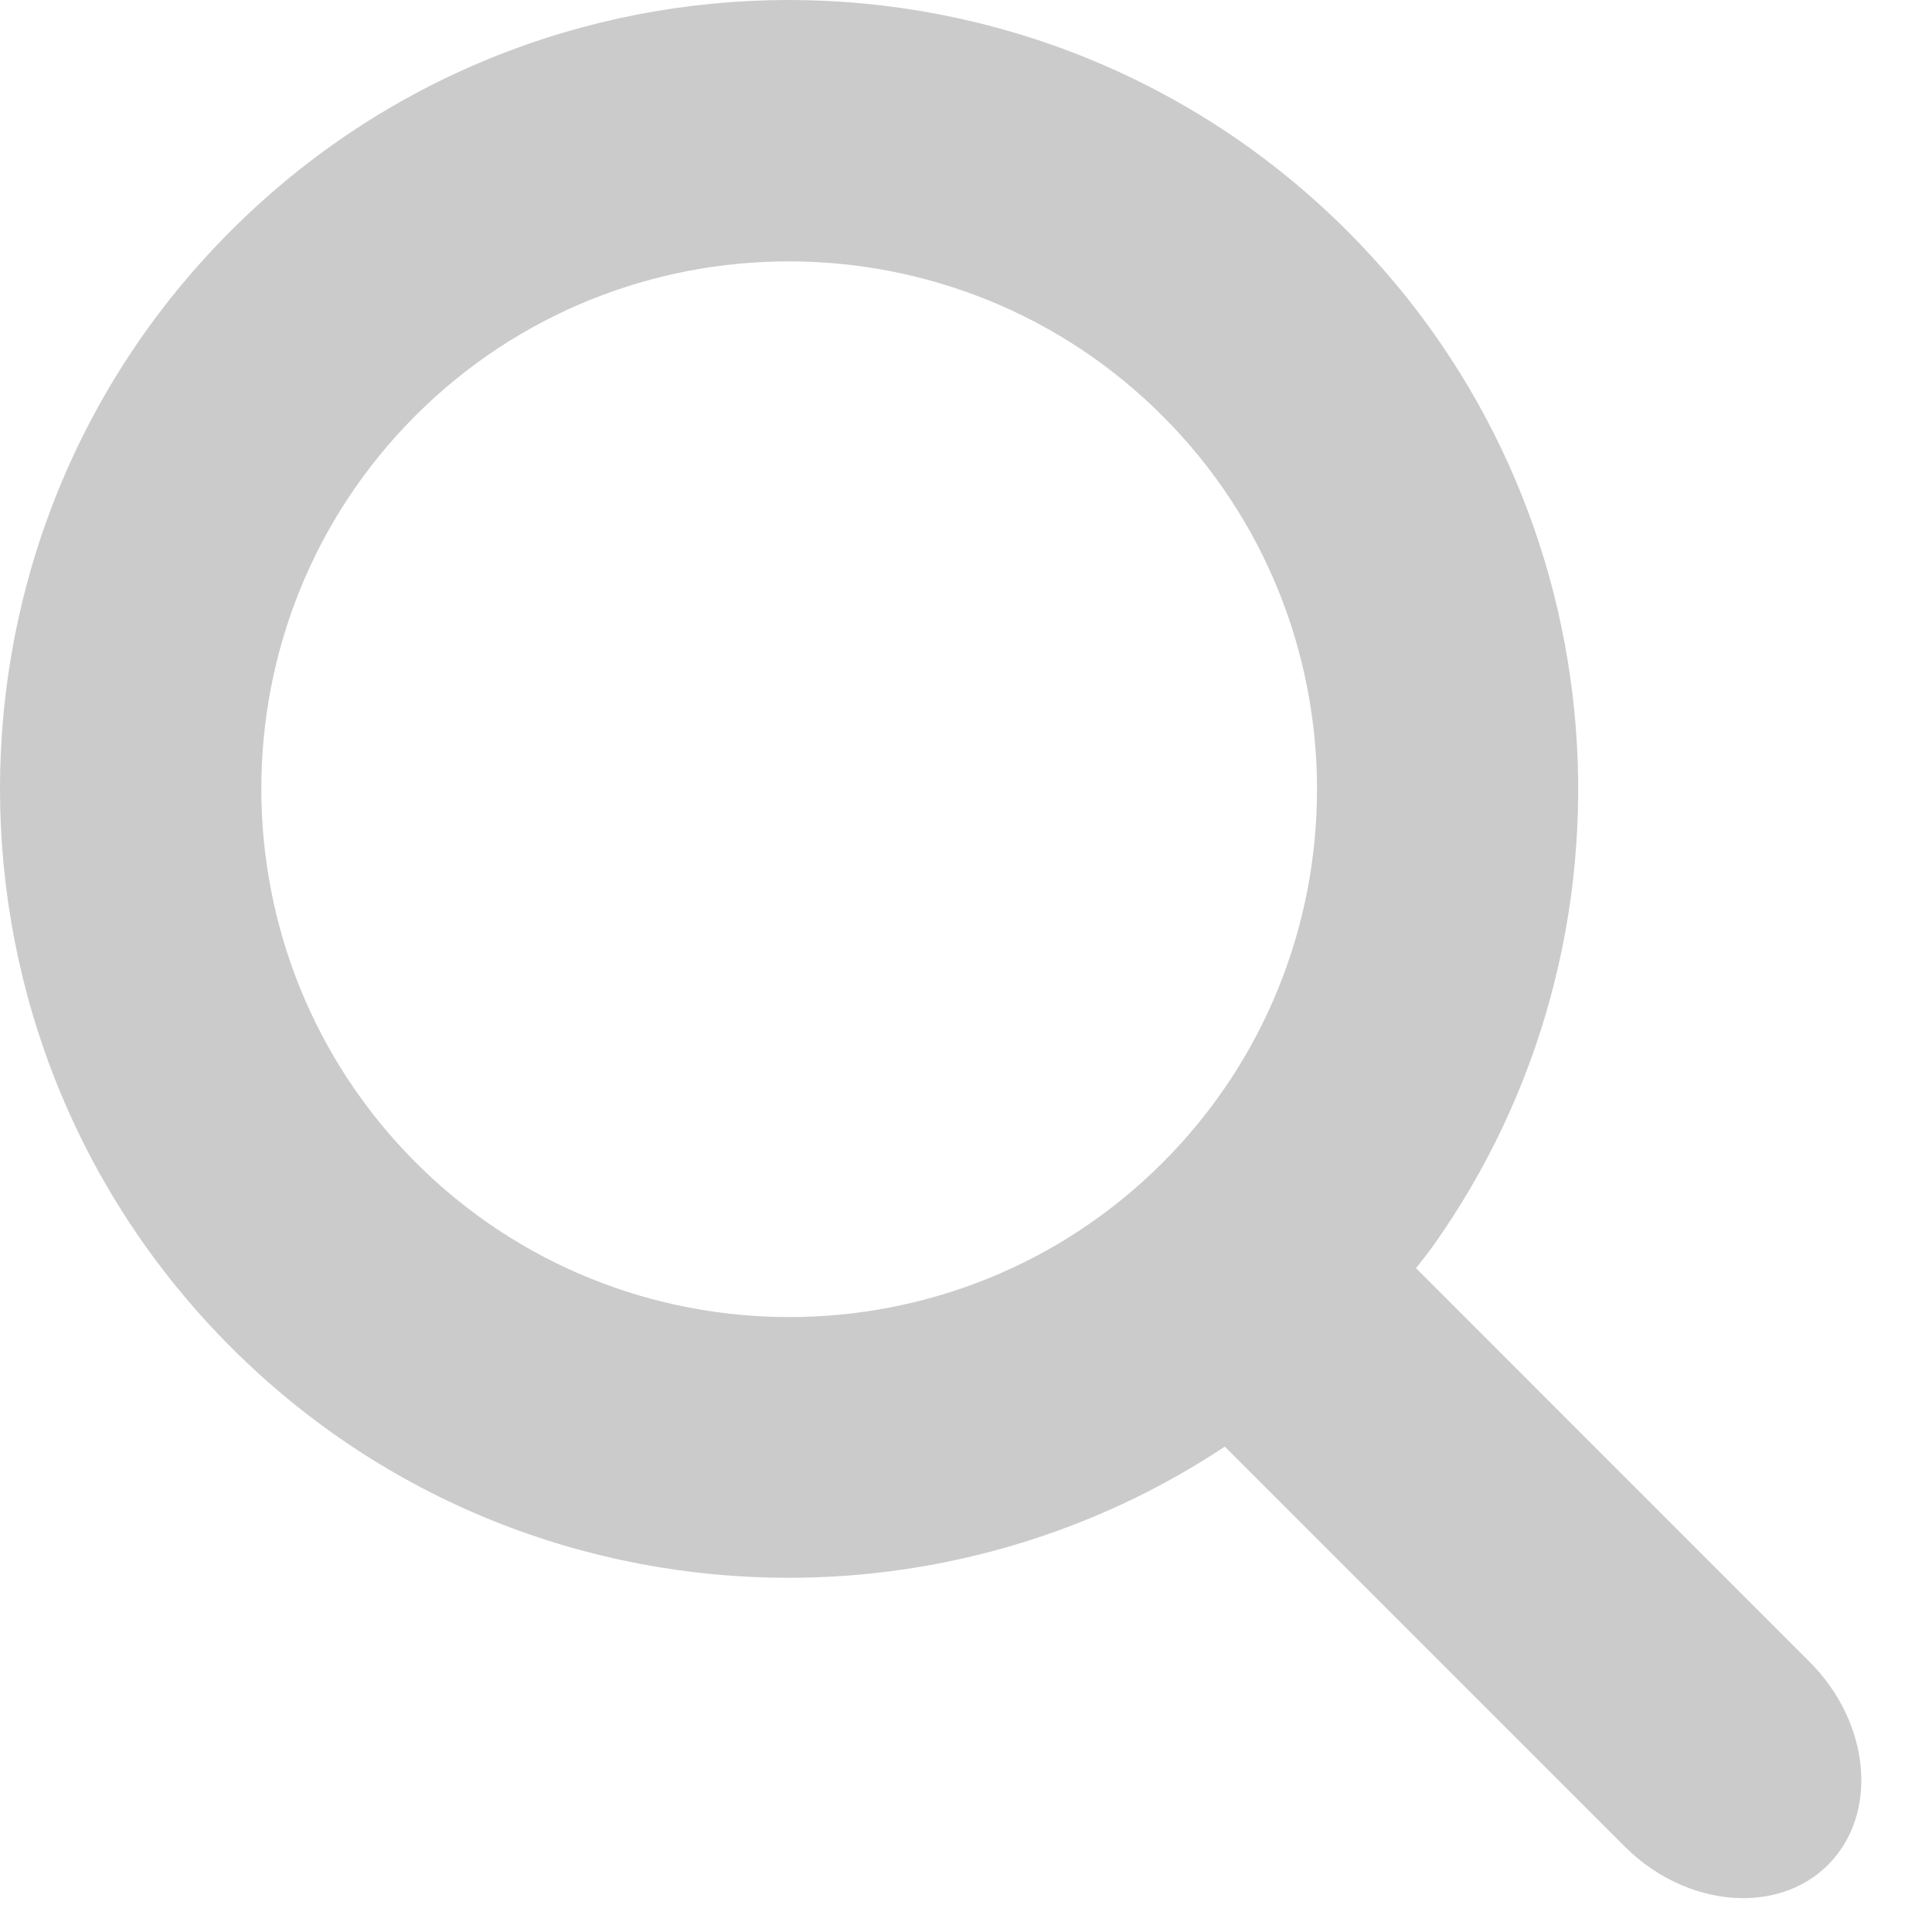
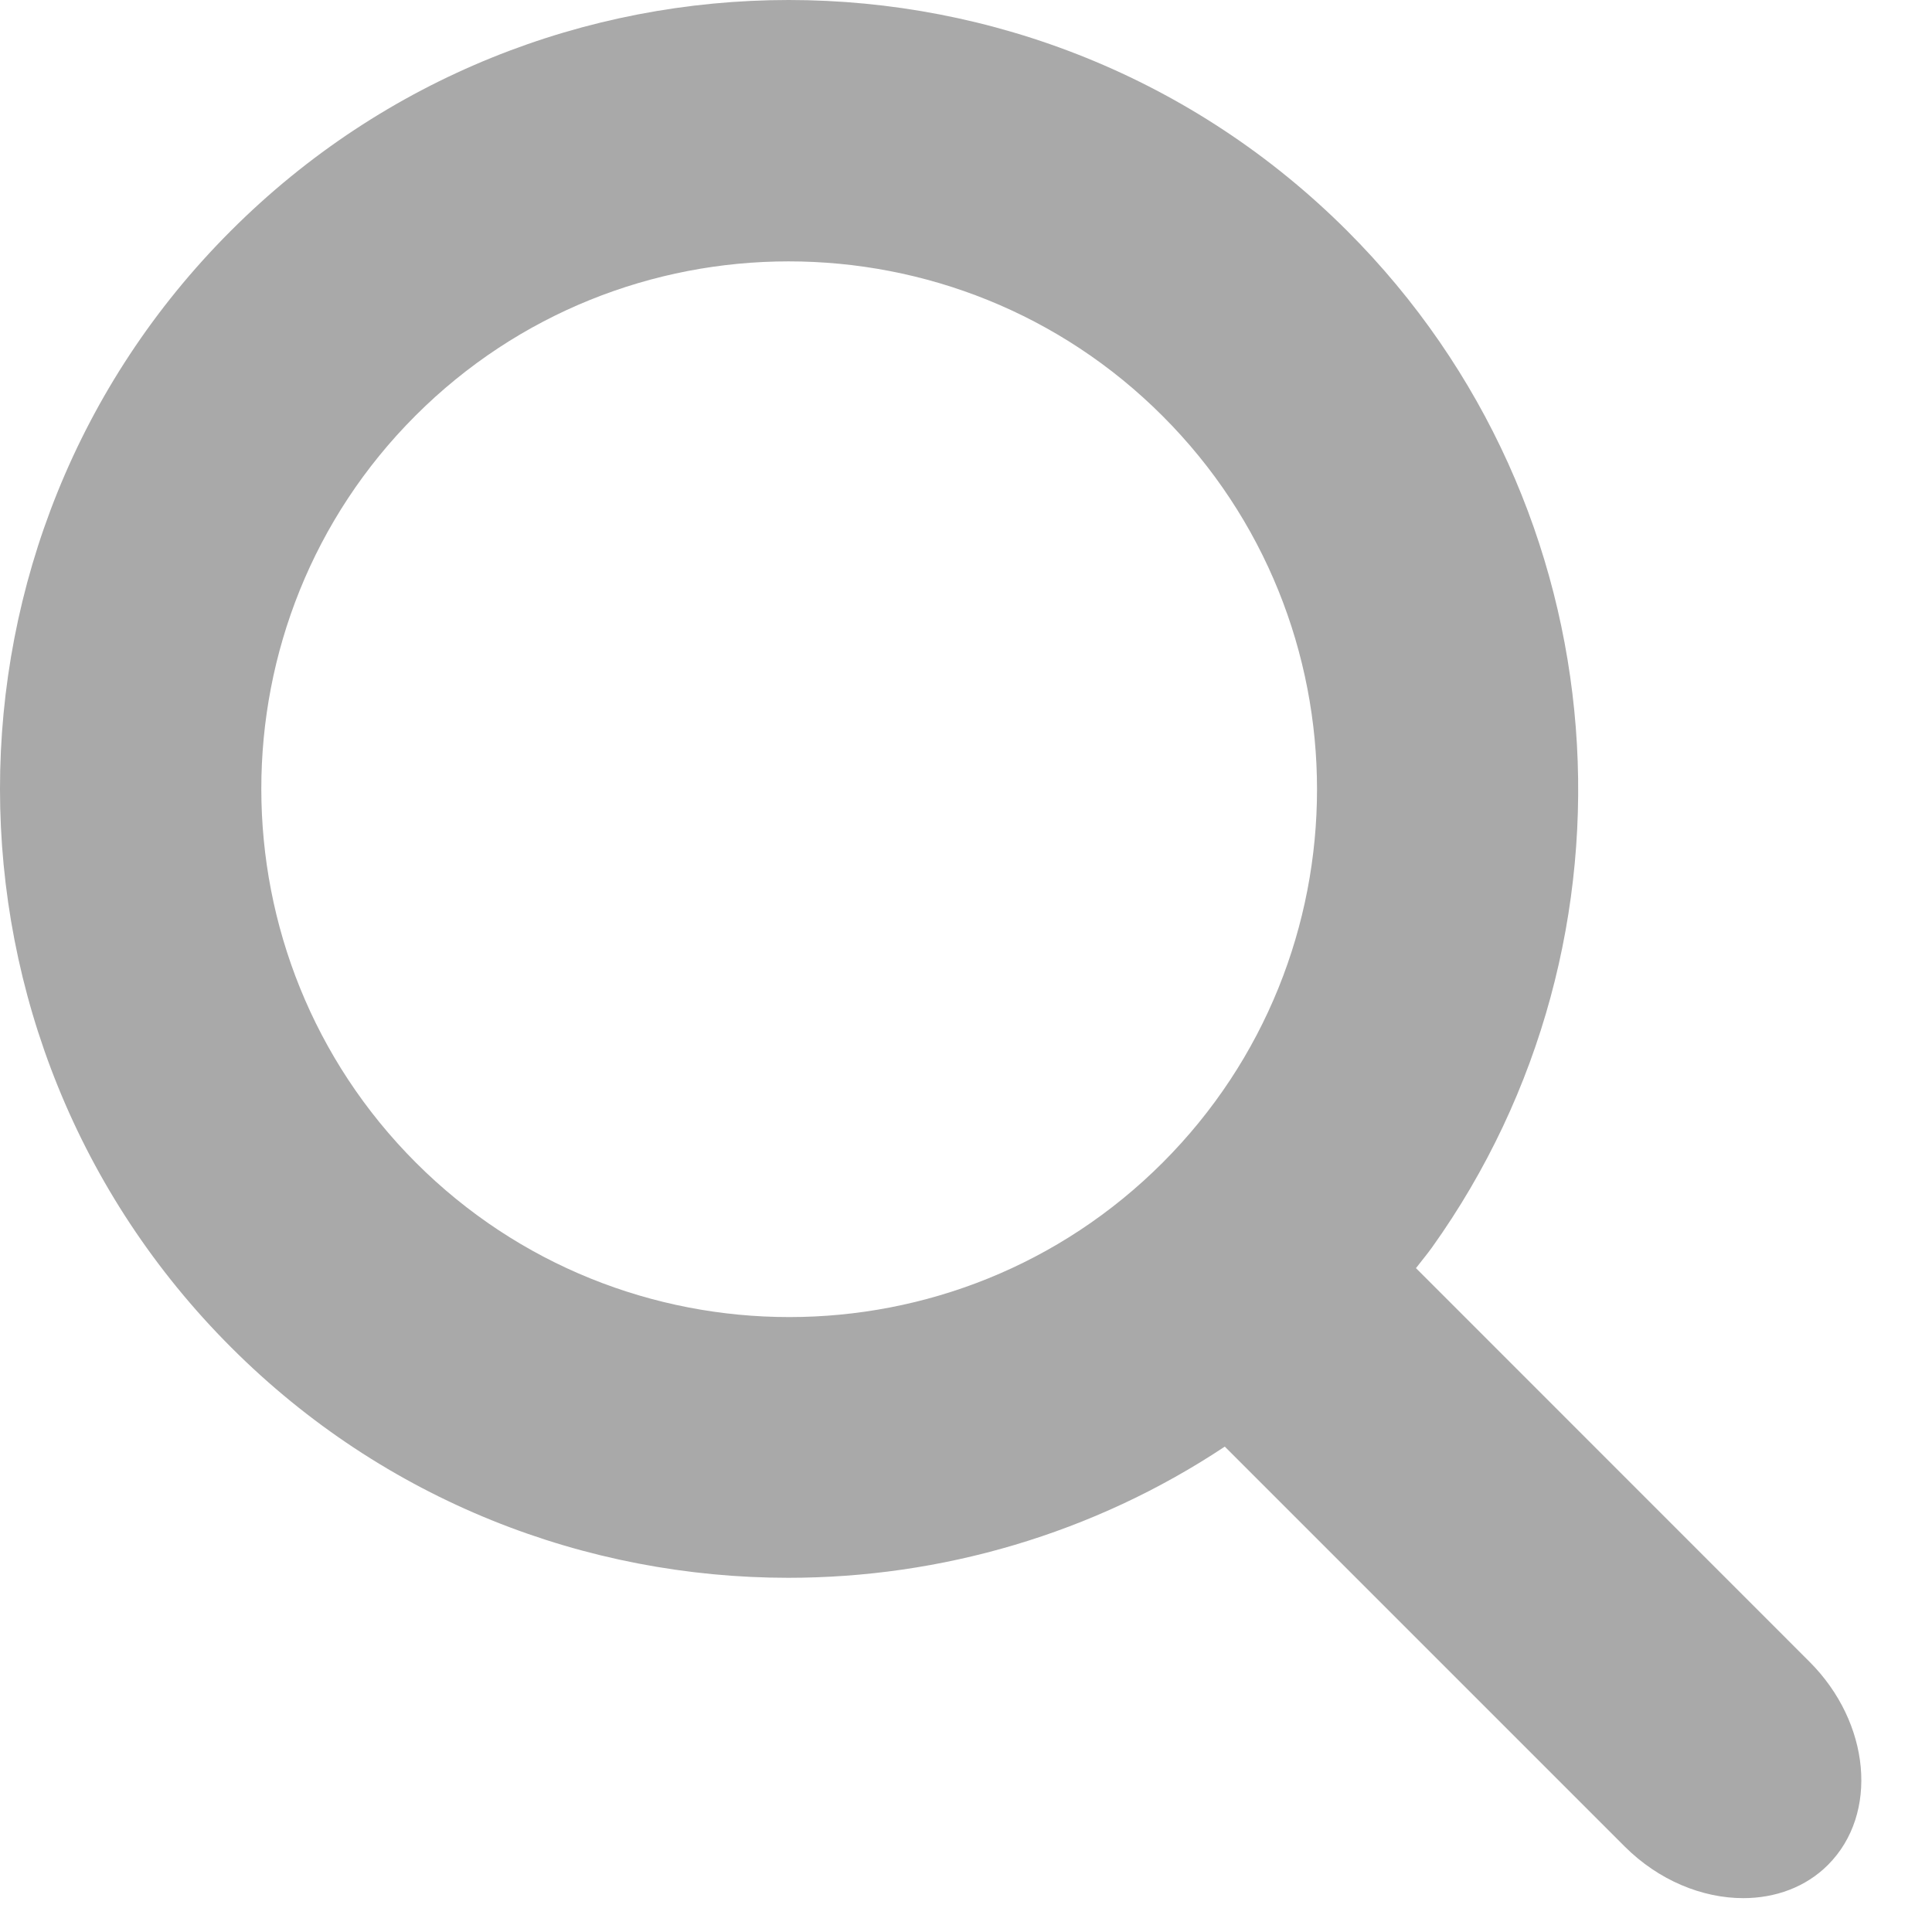
<svg xmlns="http://www.w3.org/2000/svg" viewBox="0 0 21 21">
-   <path fill="#cbcbcb" transform="translate(-915,-7)" d="M923.579,21.316 C922.11,21.316 920.64,20.757 919.521,19.638 C917.283,17.4 917.279,13.755 919.516,11.518 C920.634,10.4 922.103,9.841 923.572,9.841 C925.044,9.841 926.517,10.401 927.637,11.522 C929.875,13.759 929.875,17.4 927.637,19.638 C926.518,20.757 925.049,21.316 923.579,21.316 M923.573,7 C921.377,7 919.181,7.836 917.509,9.509 C914.161,12.855 914.165,18.3 917.513,21.646 C919.182,23.316 921.375,24.15 923.569,24.15 C925.225,24.15 926.881,23.675 928.313,22.724 L932.659,27.07 C933.03,27.441 933.505,27.632 933.948,27.632 C934.297,27.632 934.627,27.513 934.869,27.271 C935.424,26.716 935.331,25.724 934.668,25.062 L930.391,20.784 C930.449,20.708 930.511,20.635 930.566,20.558 C932.957,17.211 932.647,12.514 929.646,9.512 C927.972,7.838 925.772,7 923.573,7" />
+   <path fill="#a9a9a9" transform="translate(-915,-7)" d="M923.579,21.316 C922.11,21.316 920.64,20.757 919.521,19.638 C917.283,17.4 917.279,13.755 919.516,11.518 C920.634,10.4 922.103,9.841 923.572,9.841 C925.044,9.841 926.517,10.401 927.637,11.522 C929.875,13.759 929.875,17.4 927.637,19.638 C926.518,20.757 925.049,21.316 923.579,21.316 M923.573,7 C921.377,7 919.181,7.836 917.509,9.509 C914.161,12.855 914.165,18.3 917.513,21.646 C919.182,23.316 921.375,24.15 923.569,24.15 C925.225,24.15 926.881,23.675 928.313,22.724 L932.659,27.07 C933.03,27.441 933.505,27.632 933.948,27.632 C934.297,27.632 934.627,27.513 934.869,27.271 C935.424,26.716 935.331,25.724 934.668,25.062 L930.391,20.784 C930.449,20.708 930.511,20.635 930.566,20.558 C932.957,17.211 932.647,12.514 929.646,9.512 C927.972,7.838 925.772,7 923.573,7" />
</svg>
